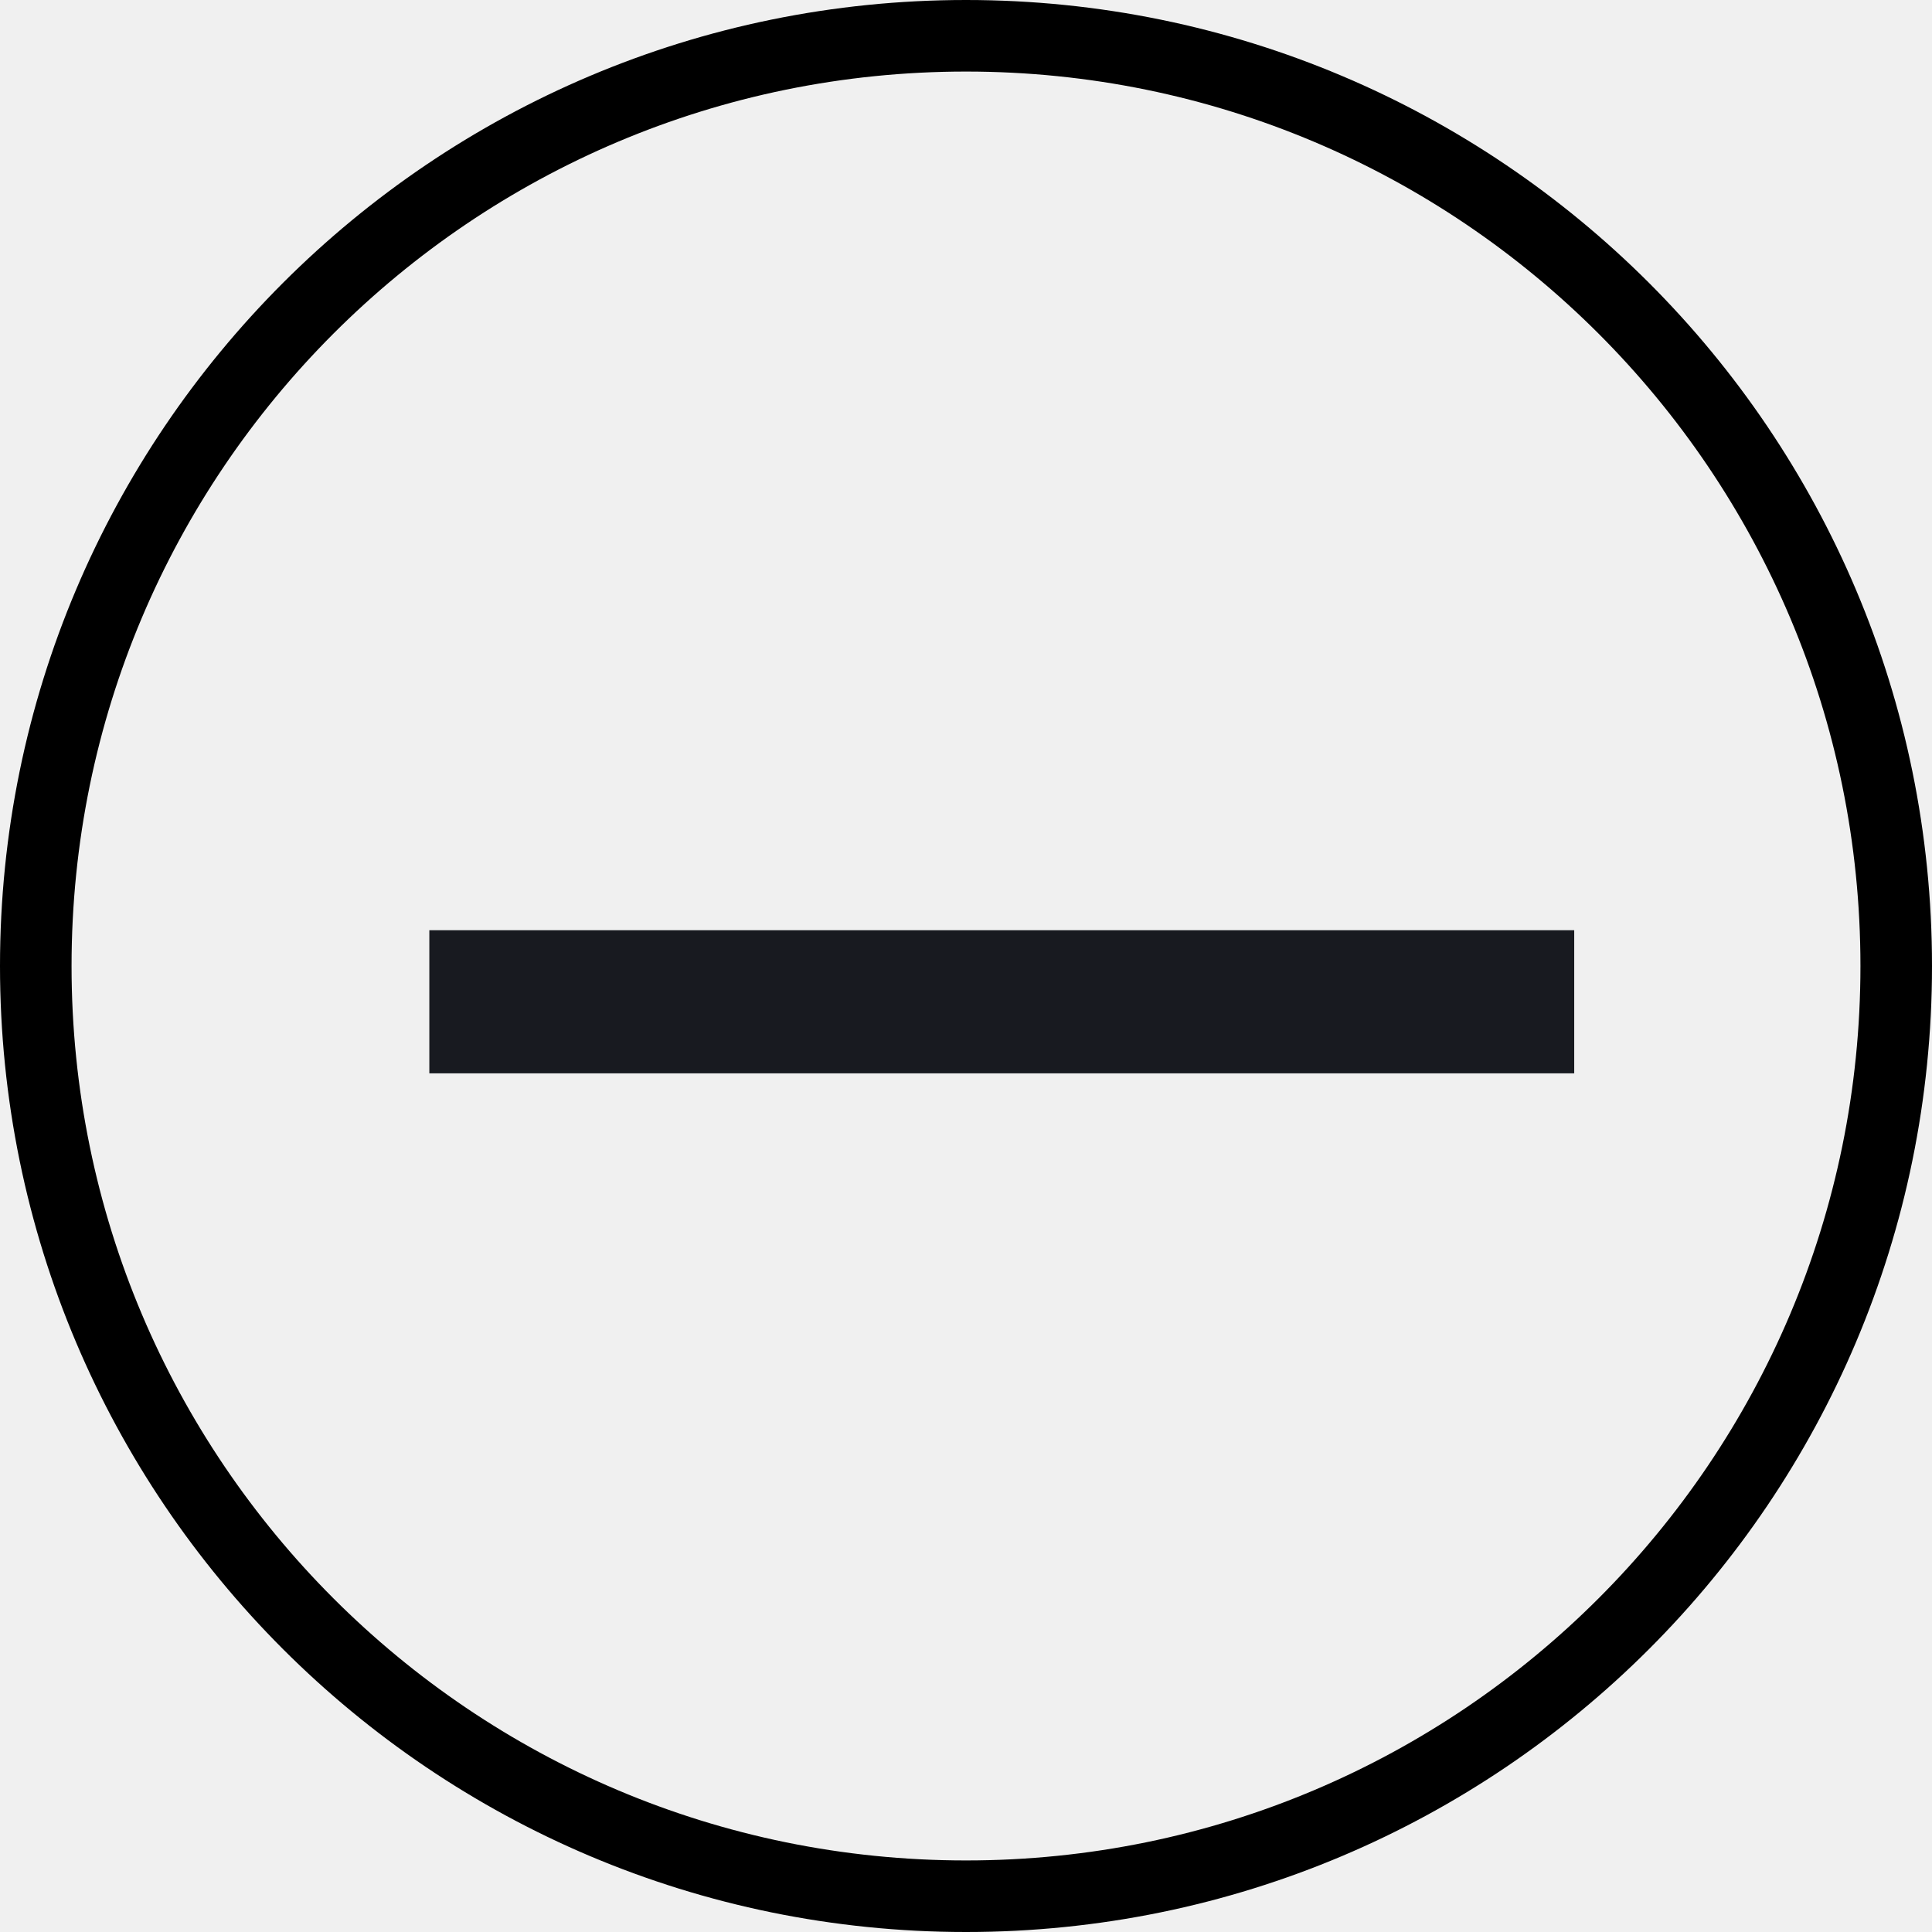
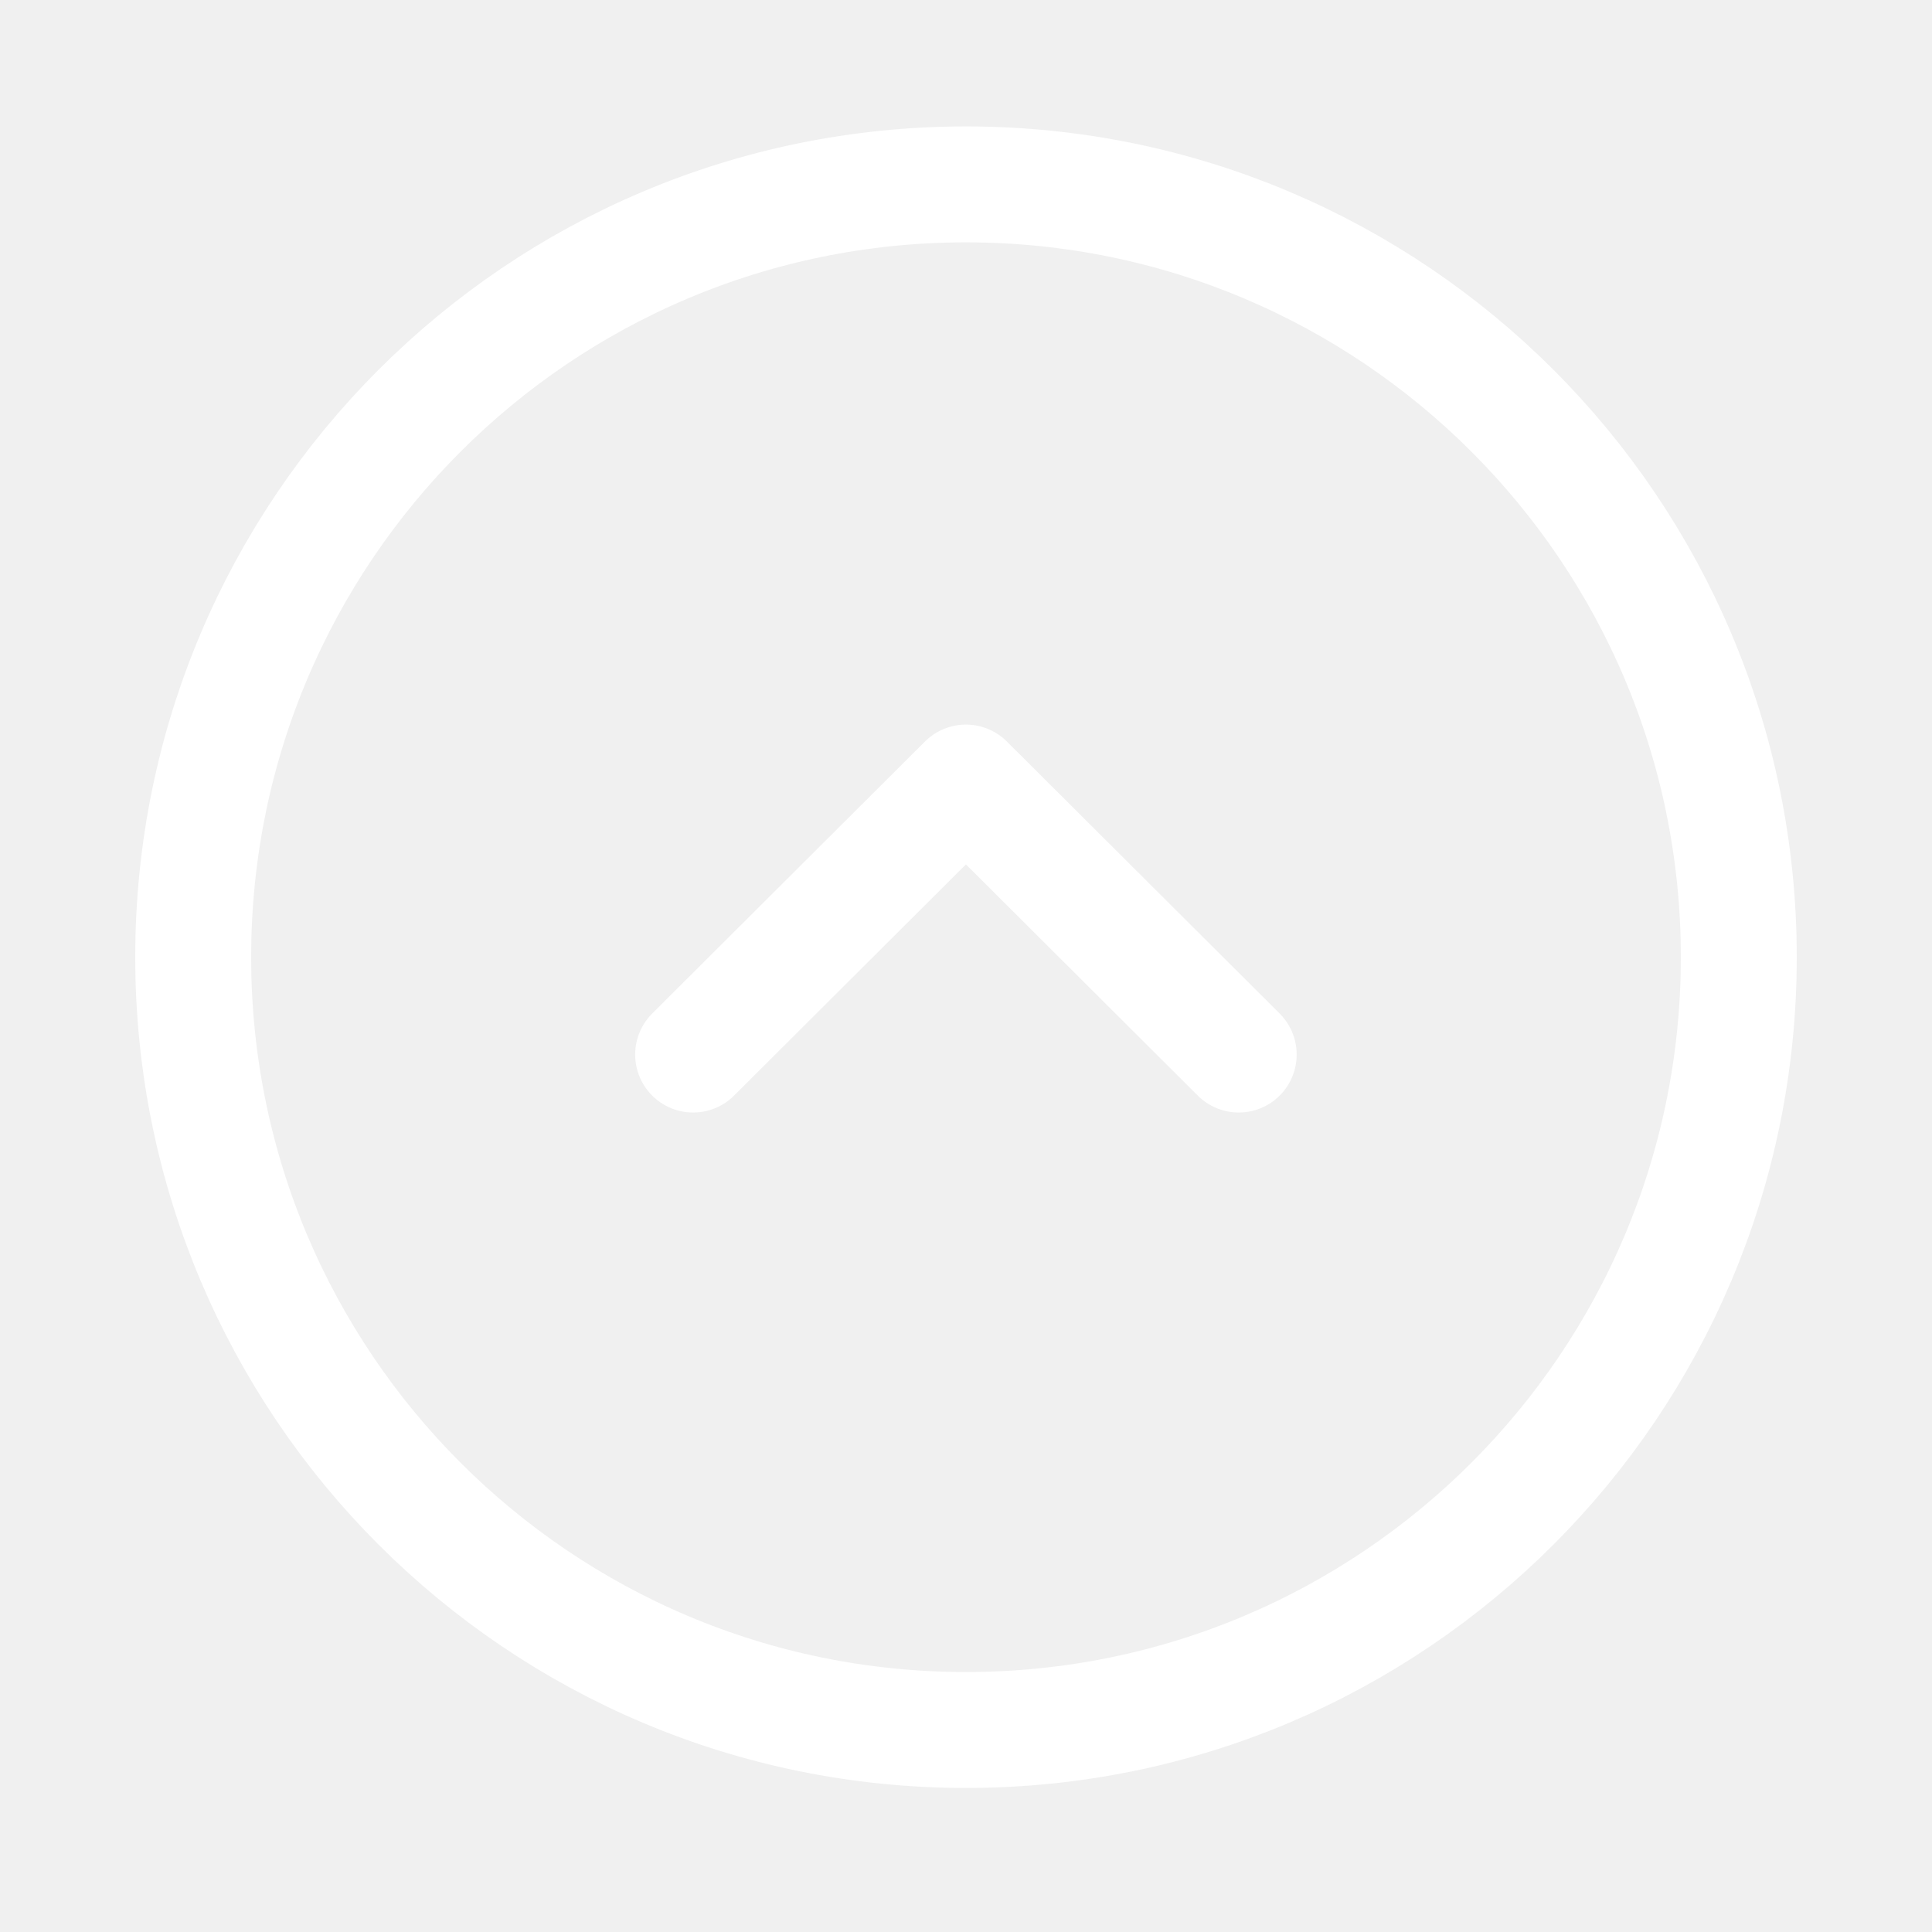
- <svg xmlns="http://www.w3.org/2000/svg" width="27" height="27" viewBox="0 0 27 27" fill="none">
-   <g id="Frame 1410125933">
-     <g id="Group 1410124961">
-       <rect id="Horizontal Divider" x="6" y="13" width="16" height="2" fill="#181A20" />
-     </g>
-     <circle id="Ellipse 33" cx="13.5" cy="13.5" r="13" stroke="black" />
-   </g>
+ <svg xmlns="http://www.w3.org/2000/svg" width="25" height="25" viewBox="0 0 25 25" fill="none">
+   <path d="M22.5 12.386C22.5 6.863 18.023 2.386 12.5 2.386C6.977 2.386 2.5 6.863 2.5 12.386C2.5 17.909 6.977 22.386 12.5 22.386C18.023 22.386 22.5 17.909 22.5 12.386Z" stroke="white" stroke-width="1.5" stroke-miterlimit="10" stroke-linecap="round" stroke-linejoin="round" />
+   <path d="M16.029 13.646L12.499 10.126L8.969 13.646" stroke="white" stroke-width="1.5" stroke-linecap="round" stroke-linejoin="round" />
</svg>
